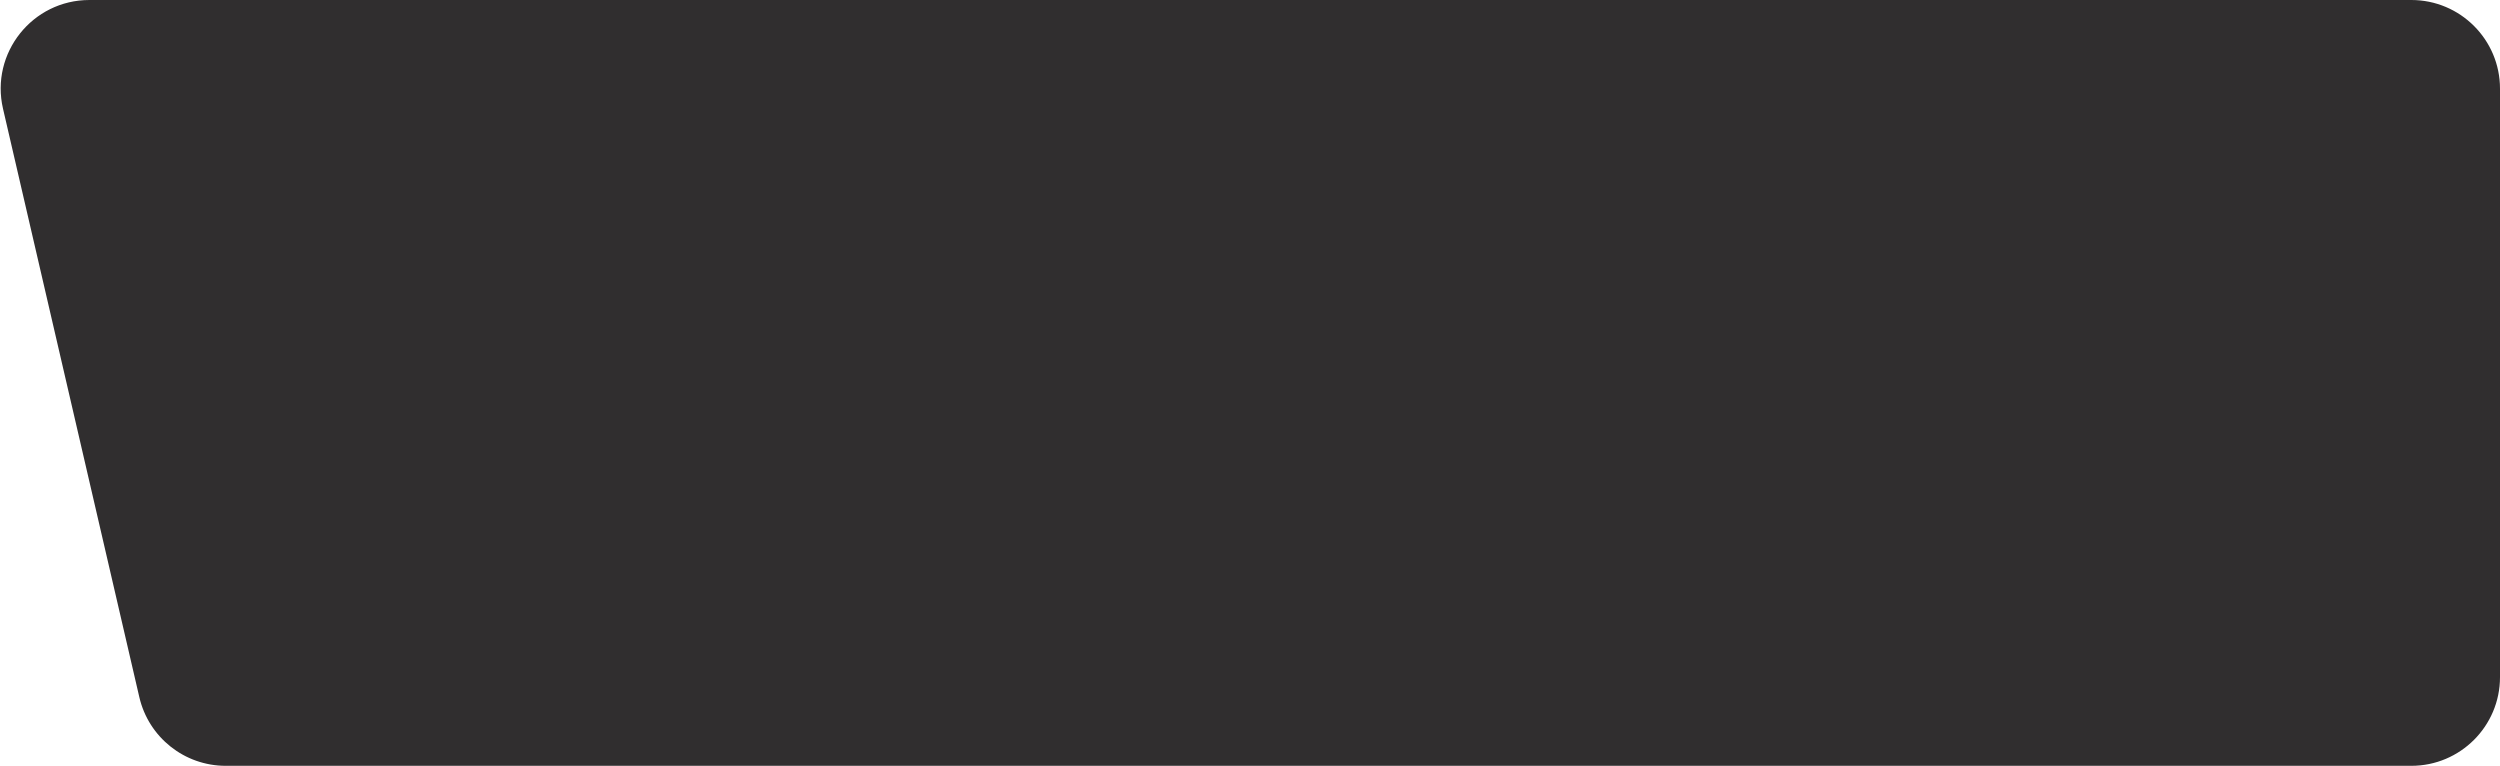
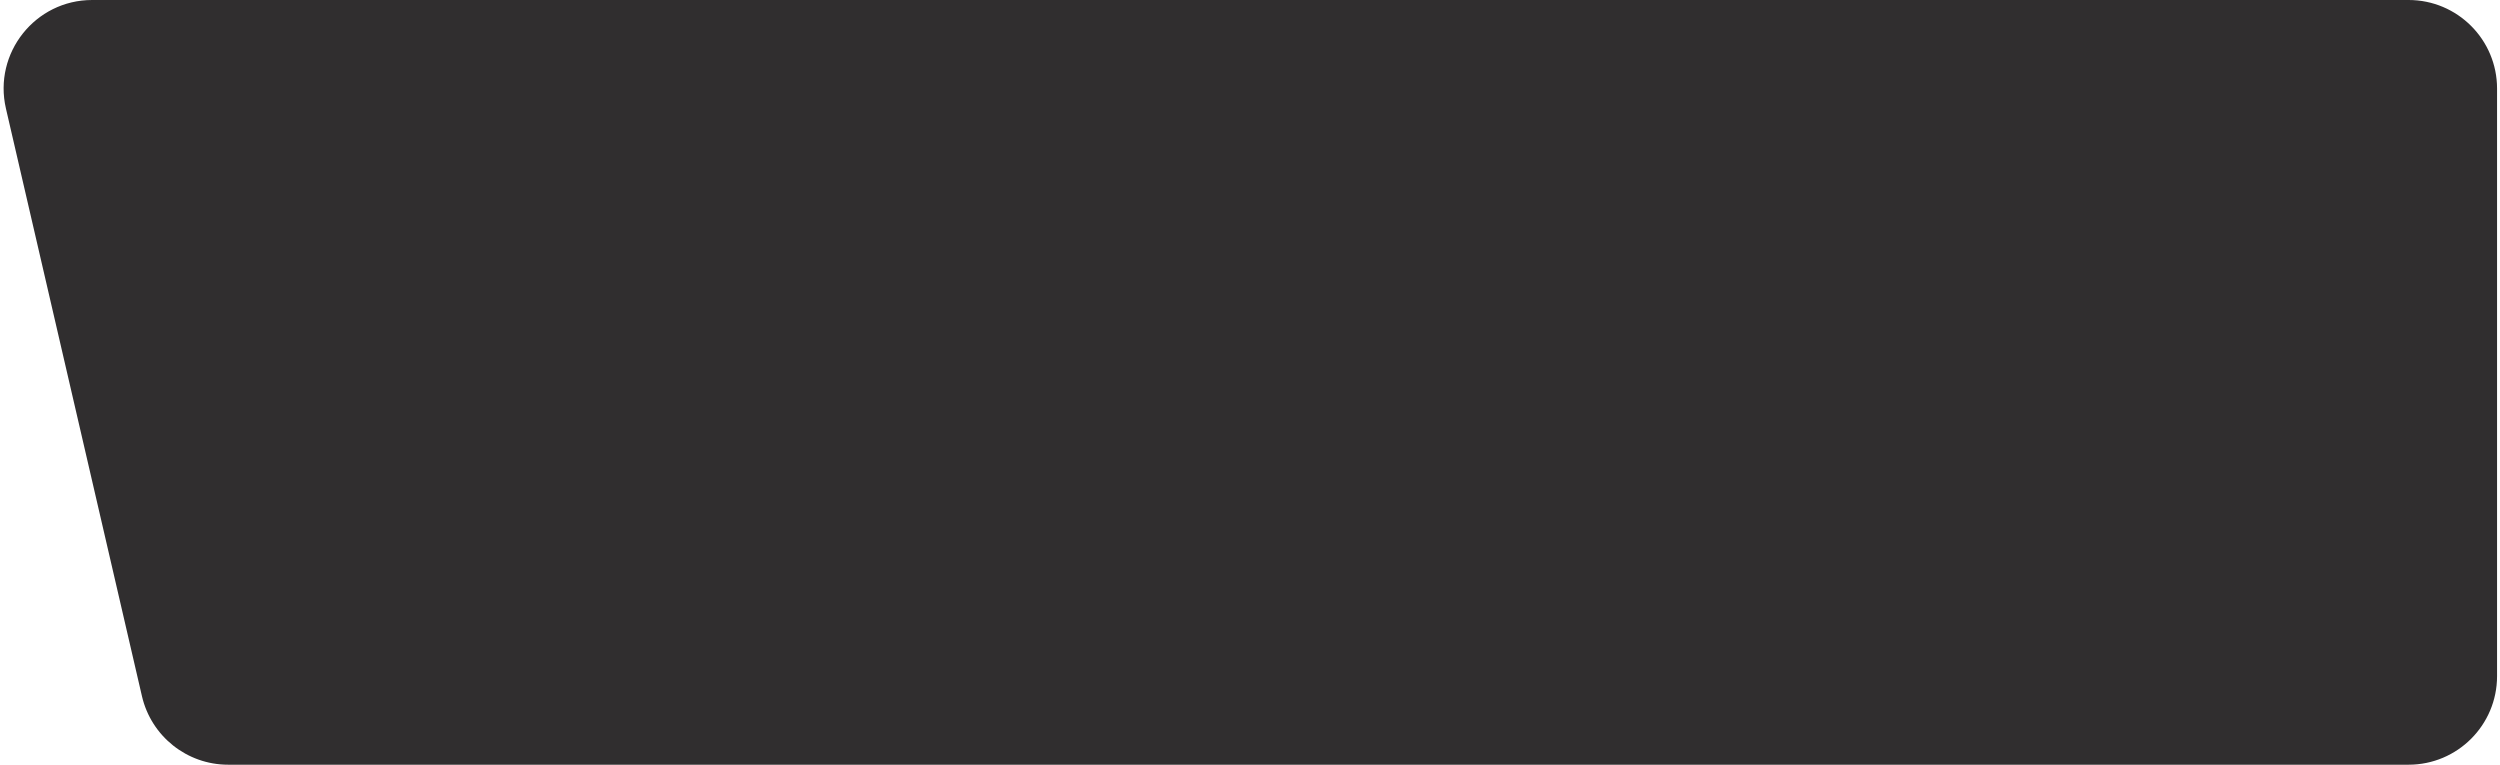
- <svg xmlns="http://www.w3.org/2000/svg" width="1691" height="518" viewBox="0 0 1691 518" fill="none">
-   <path d="M1691 458C1691 491.137 1664.14 518 1631 518H152.689C124.769 518 100.538 498.741 94.237 471.541L2.037 73.541C-6.676 35.931 21.883 0 60.489 0H1631C1664.14 0 1691 26.863 1691 60V458Z" fill="#302E2F" />
+ <svg xmlns="http://www.w3.org/2000/svg" width="850" height="260" viewBox="0 0 848 260">
+   <path style="stroke:none;fill-rule:nonzero;fill:#302e2f;fill-opacity:1" d="M848 229.883C848 246.516 834.531 260 817.91 260H76.57c-14 0-26.152-9.668-29.312-23.32L1.02 36.914C-3.348 18.035 10.973 0 30.332 0h787.578C834.531 0 848 13.484 848 30.117Zm0 0" />
</svg>
